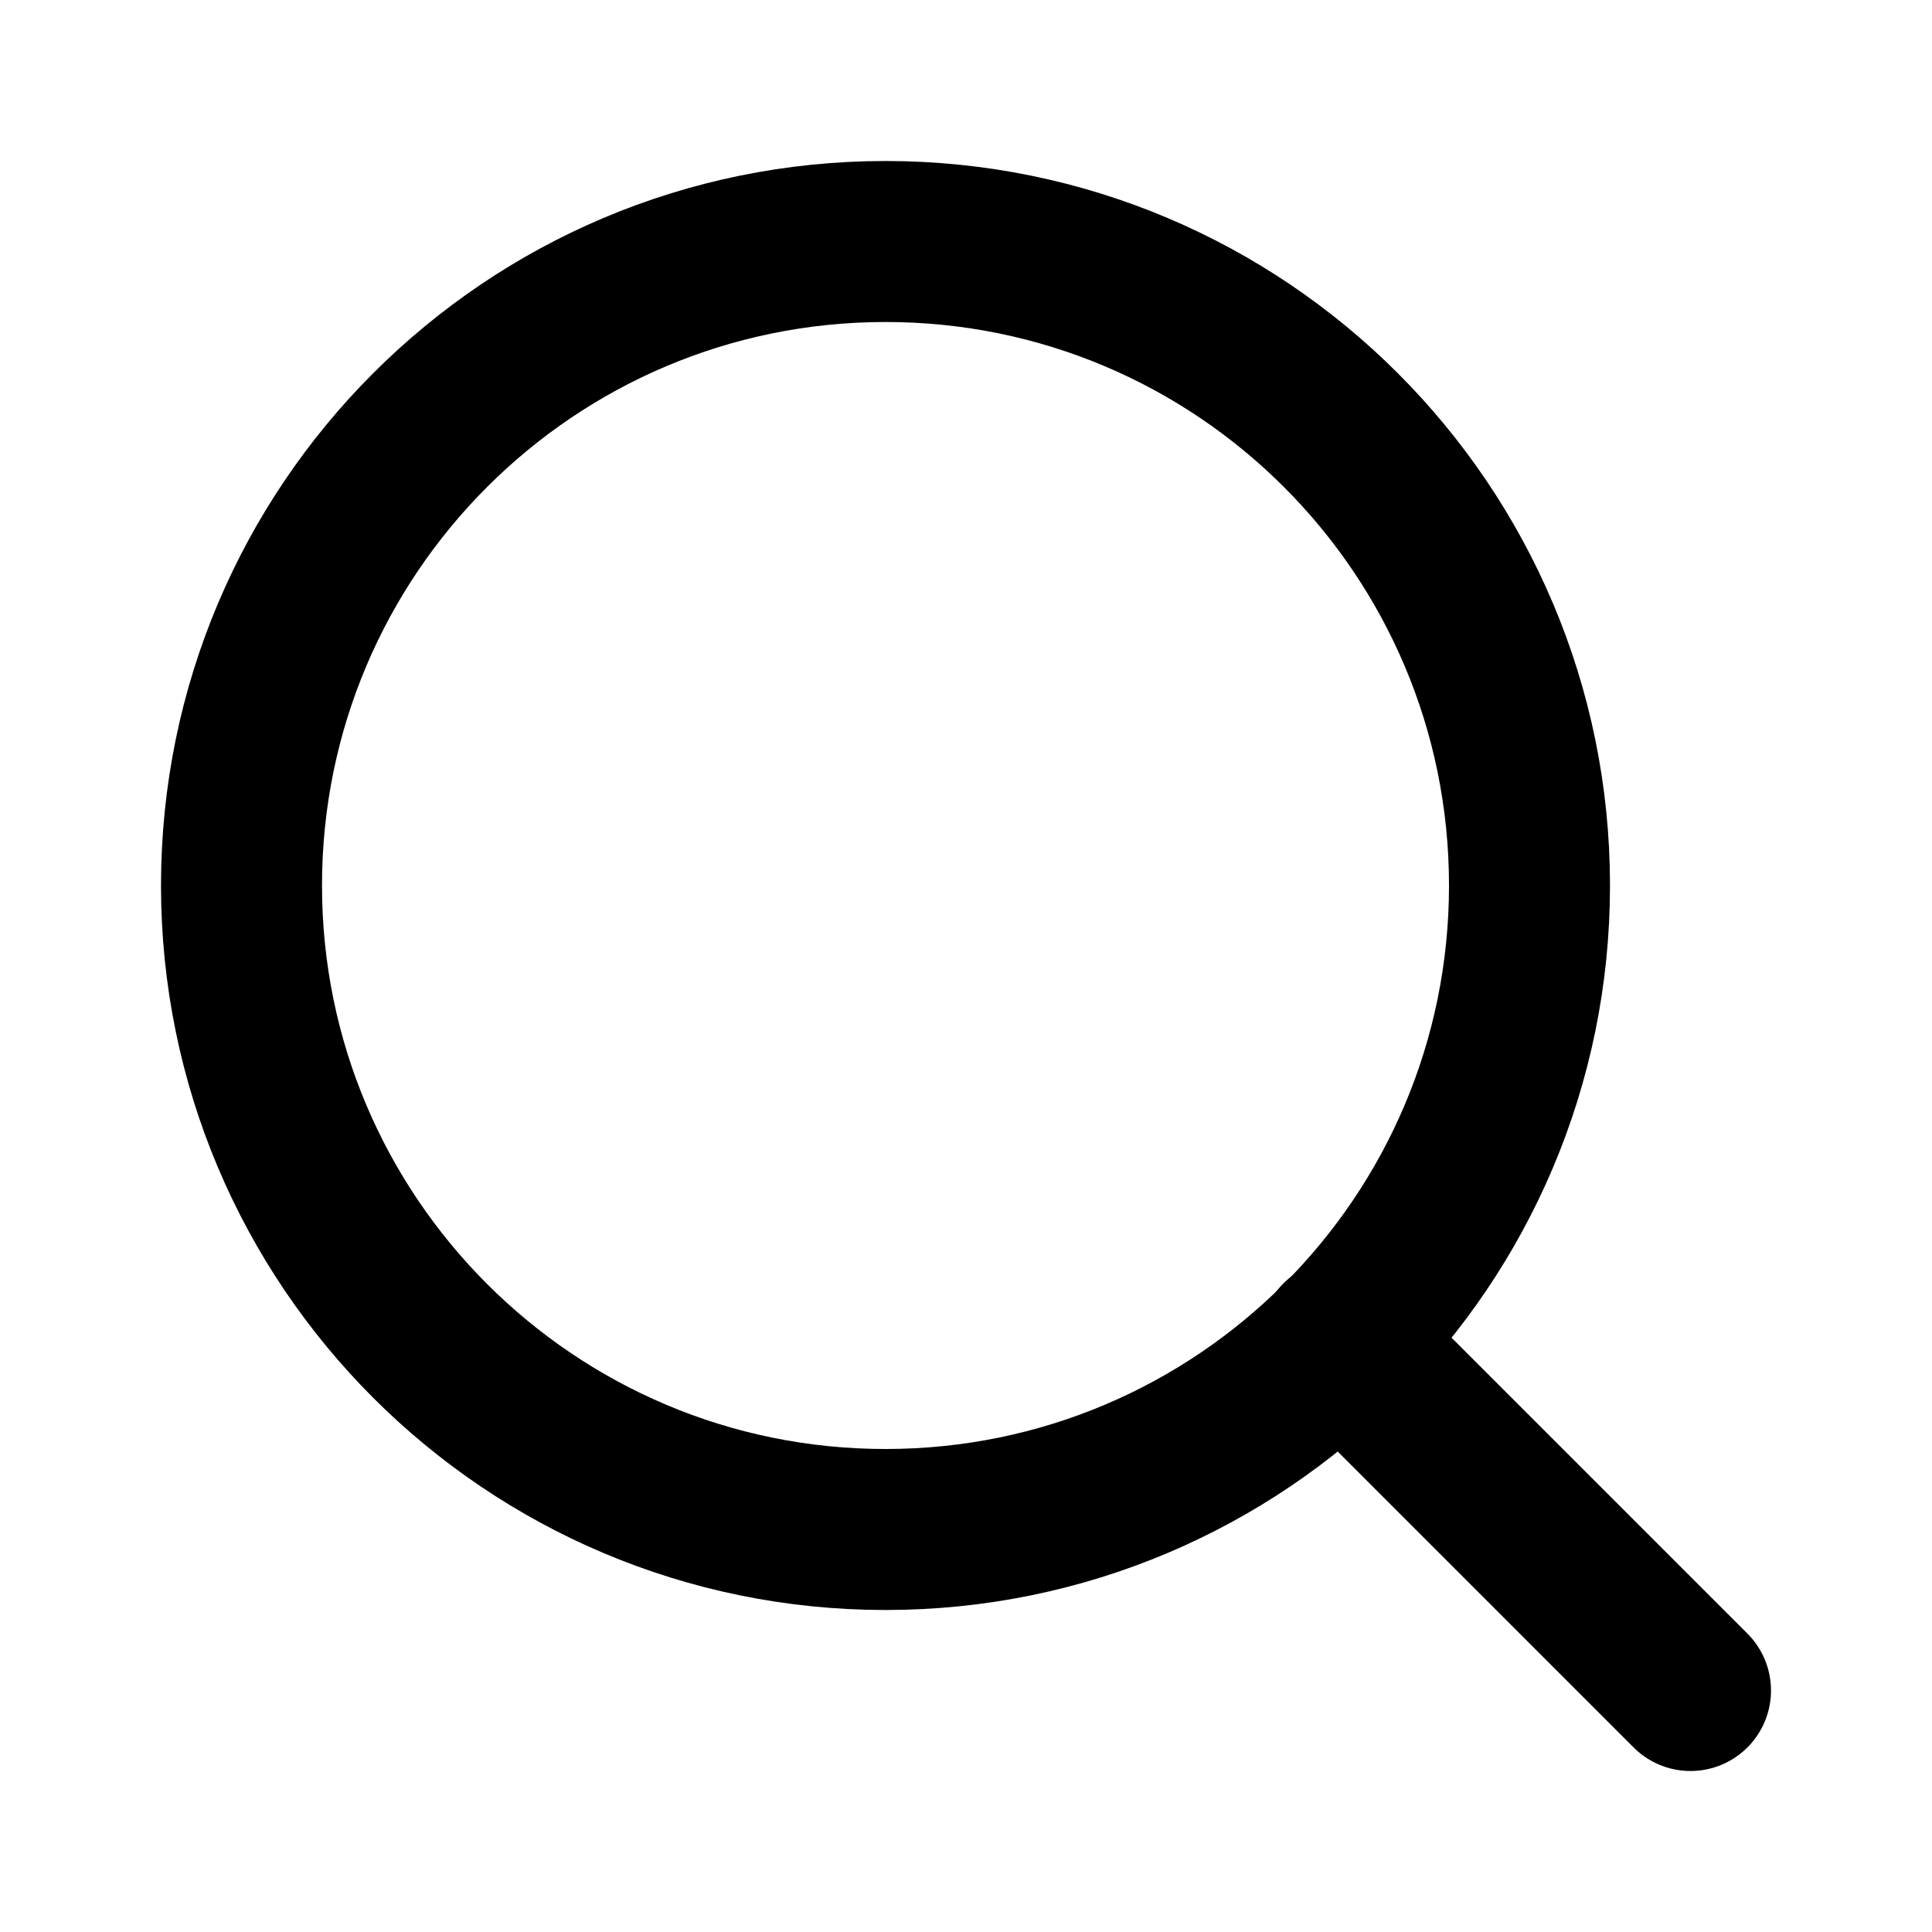
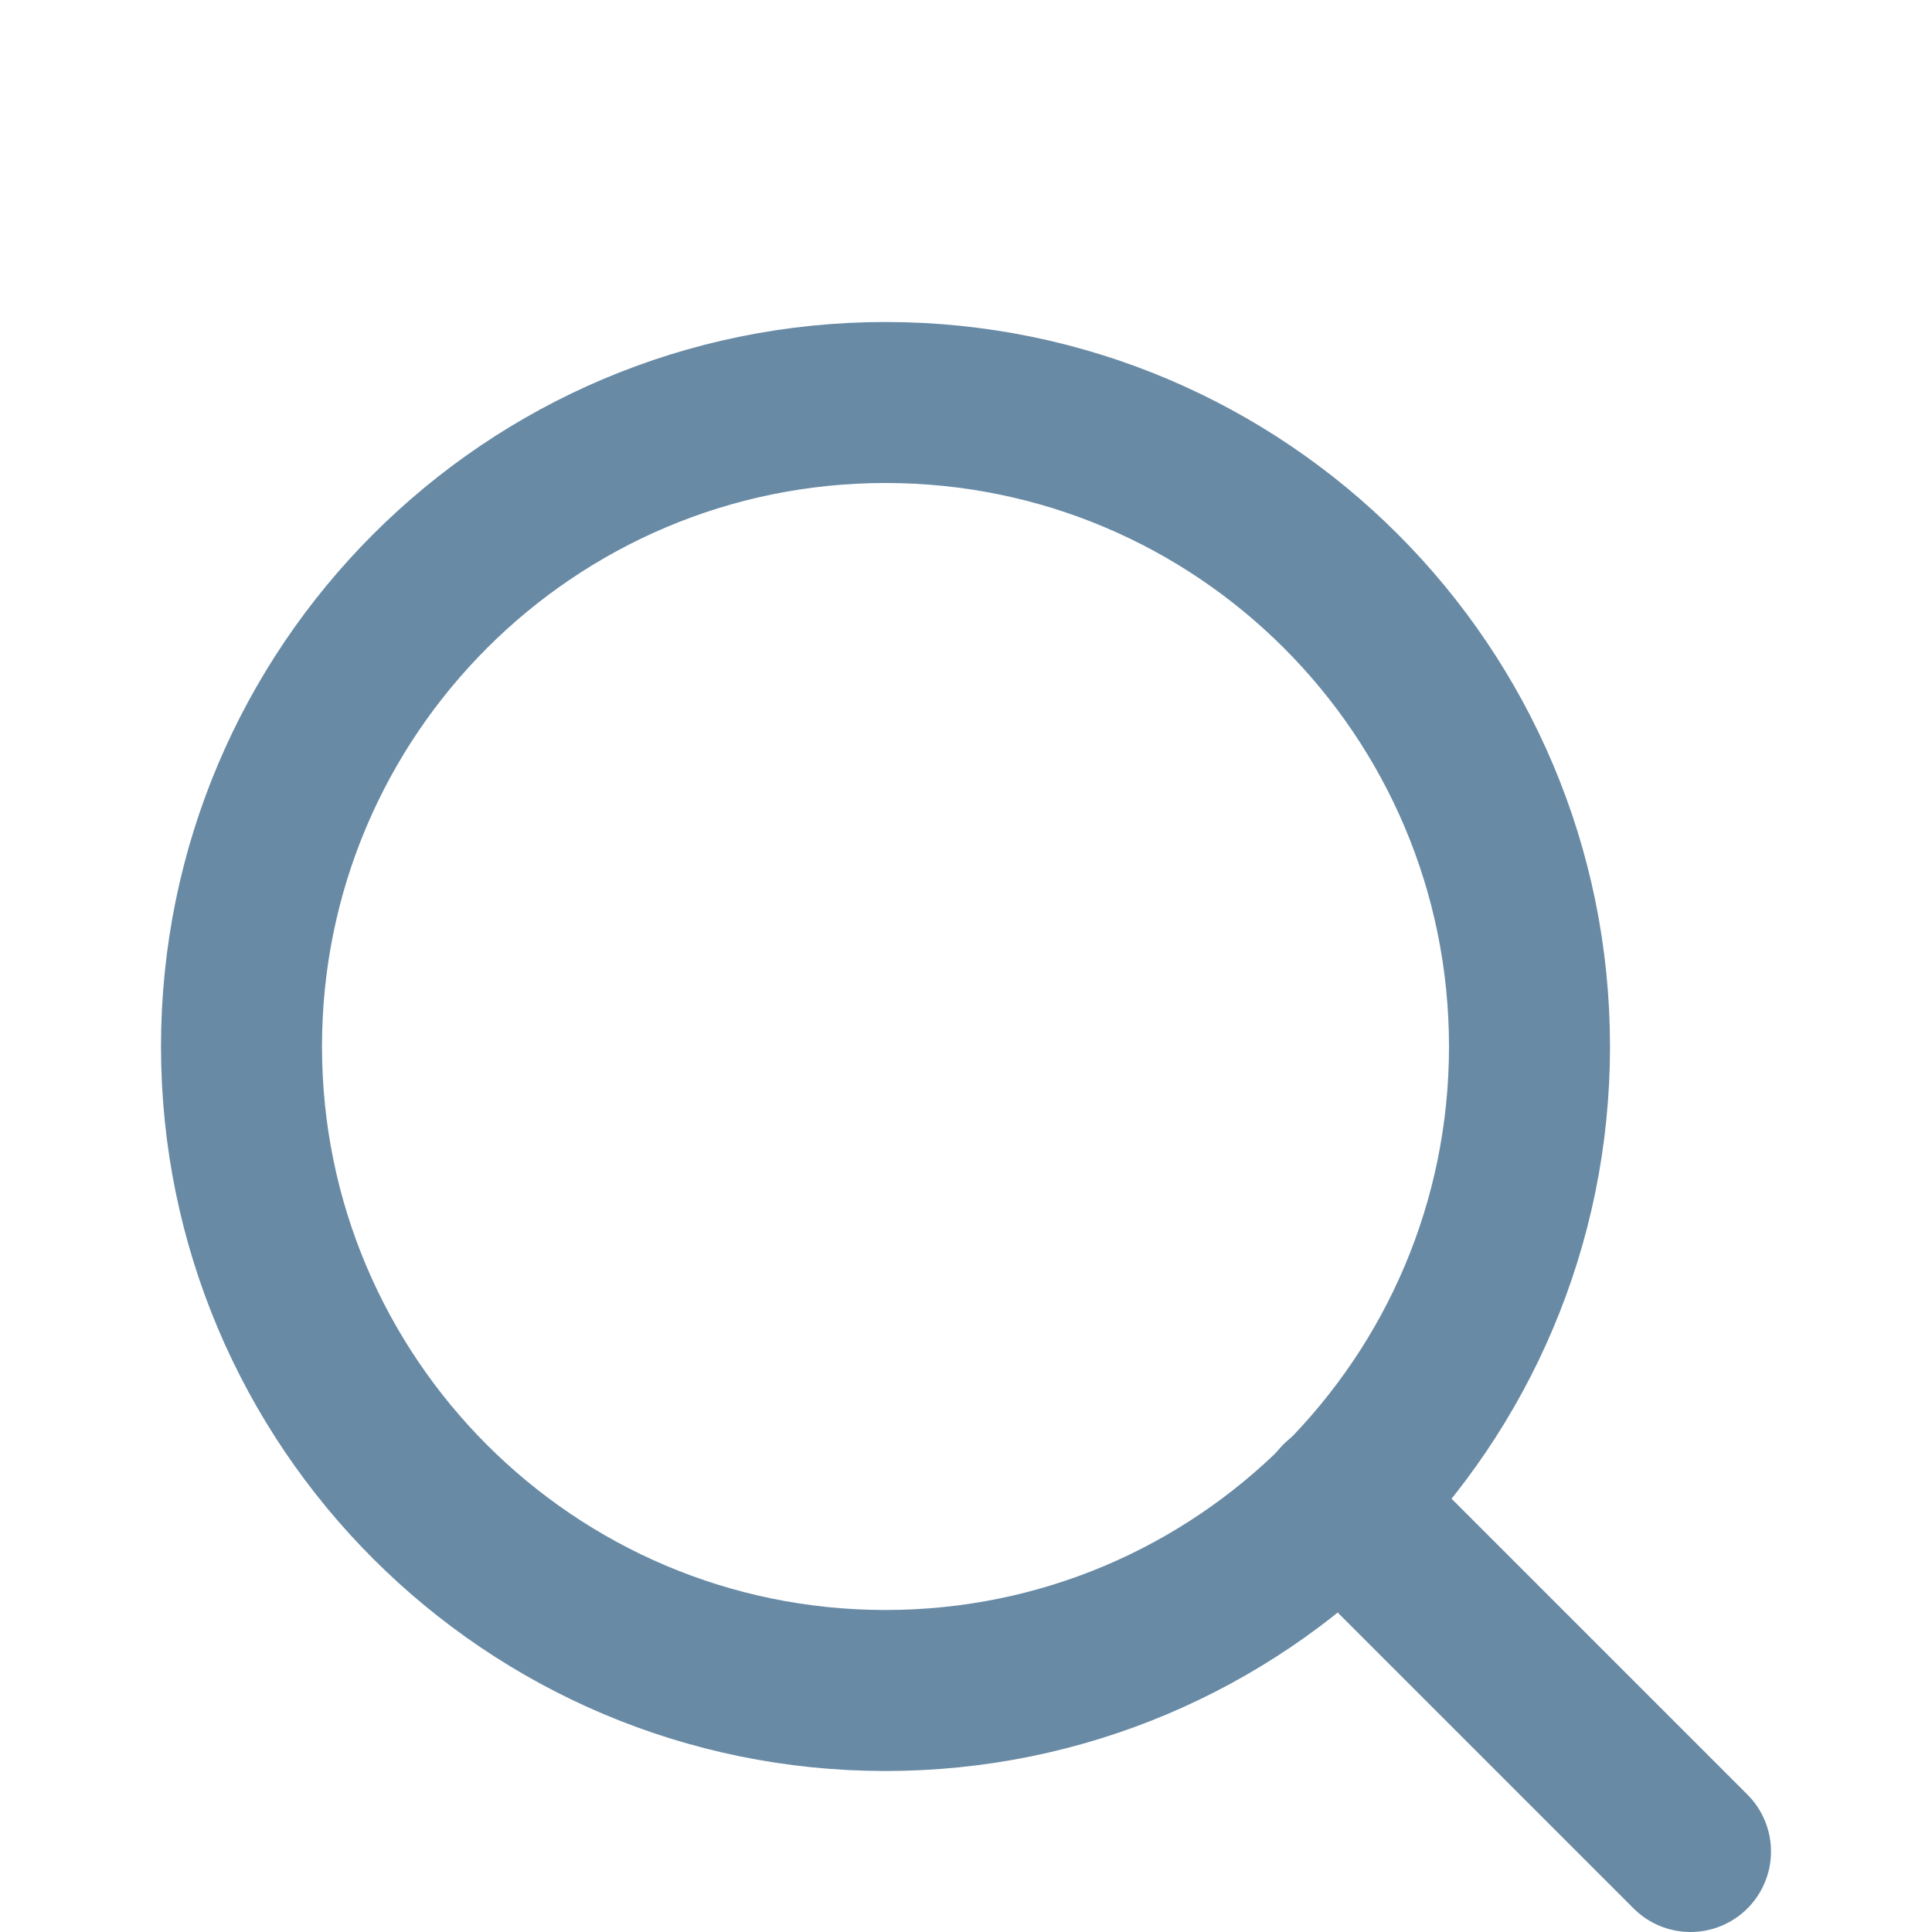
- <svg xmlns="http://www.w3.org/2000/svg" width="24" height="24" viewBox="0 0 24 24" fill="none" stroke="currentColor" stroke-width="2" stroke-linecap="round" stroke-linejoin="round" class="feather feather-search">
+ <svg xmlns="http://www.w3.org/2000/svg" width="24" height="24" viewBox="0 0 24 20" fill="none" stroke="#688aa5" stroke-width="2" stroke-linecap="round" stroke-linejoin="round" class="feather feather-search">
  <circle cx="11" cy="11" r="8" />
  <line x1="21" y1="21" x2="16.65" y2="16.65" />
</svg>
